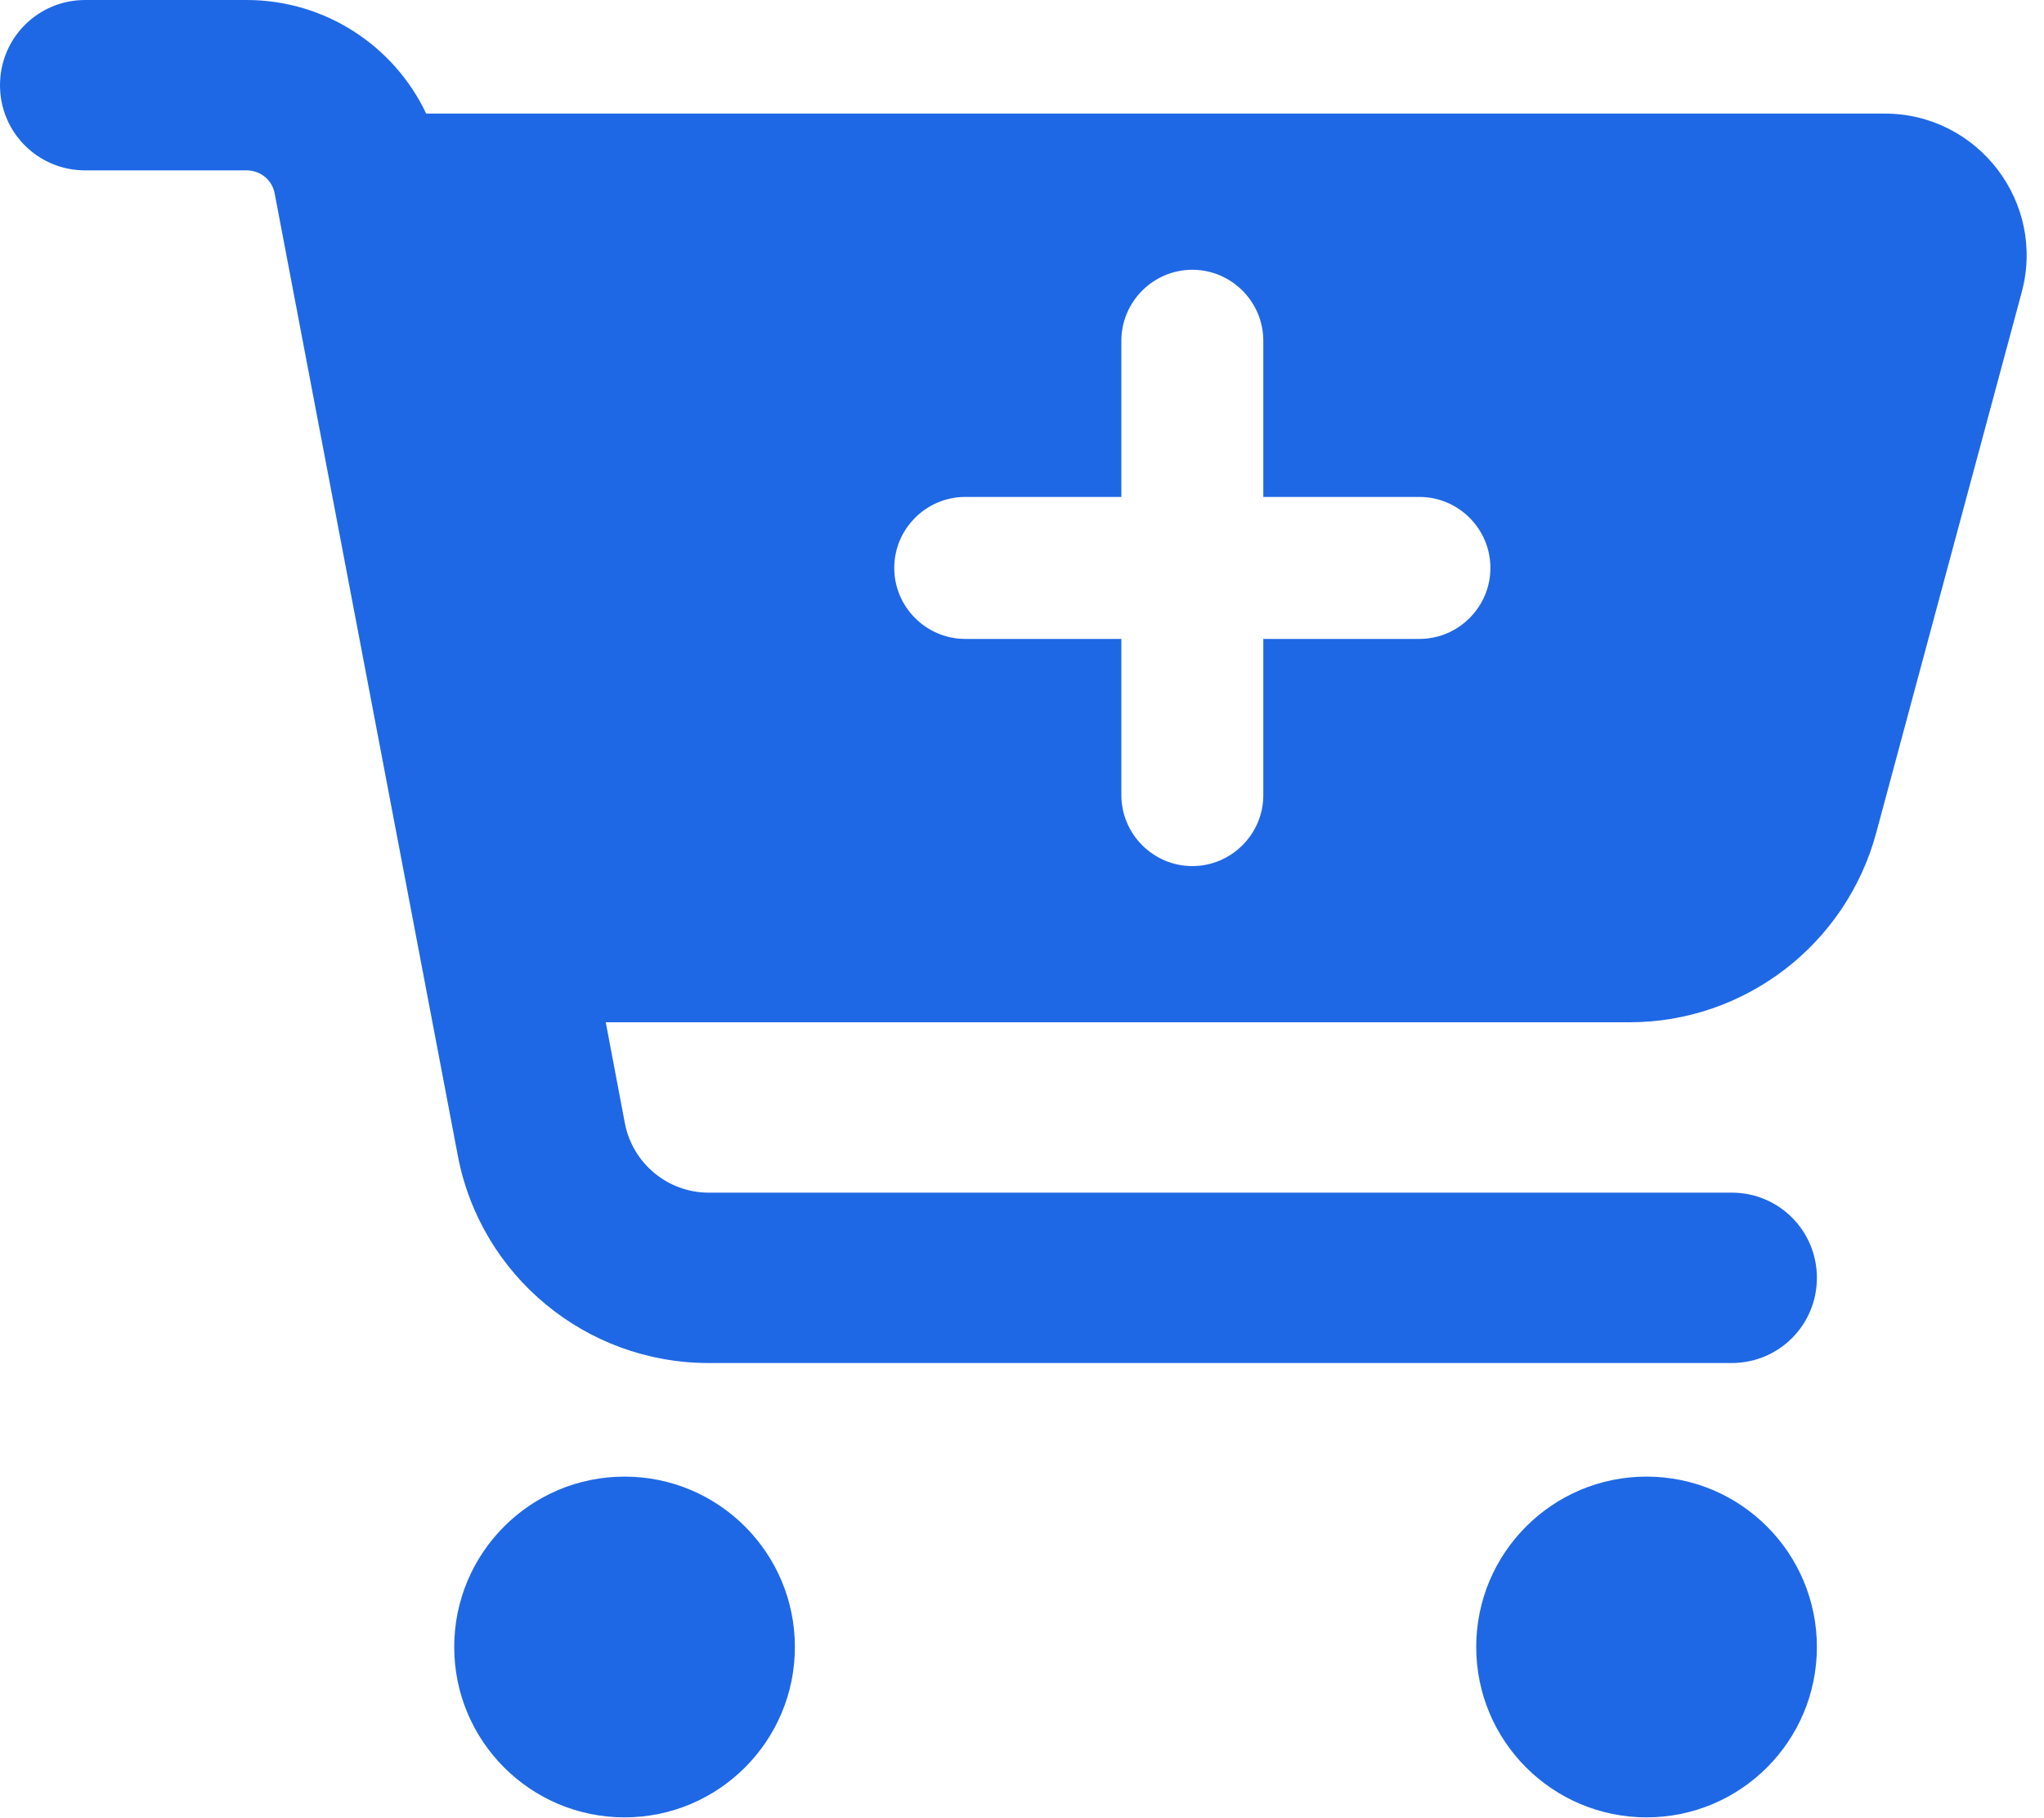
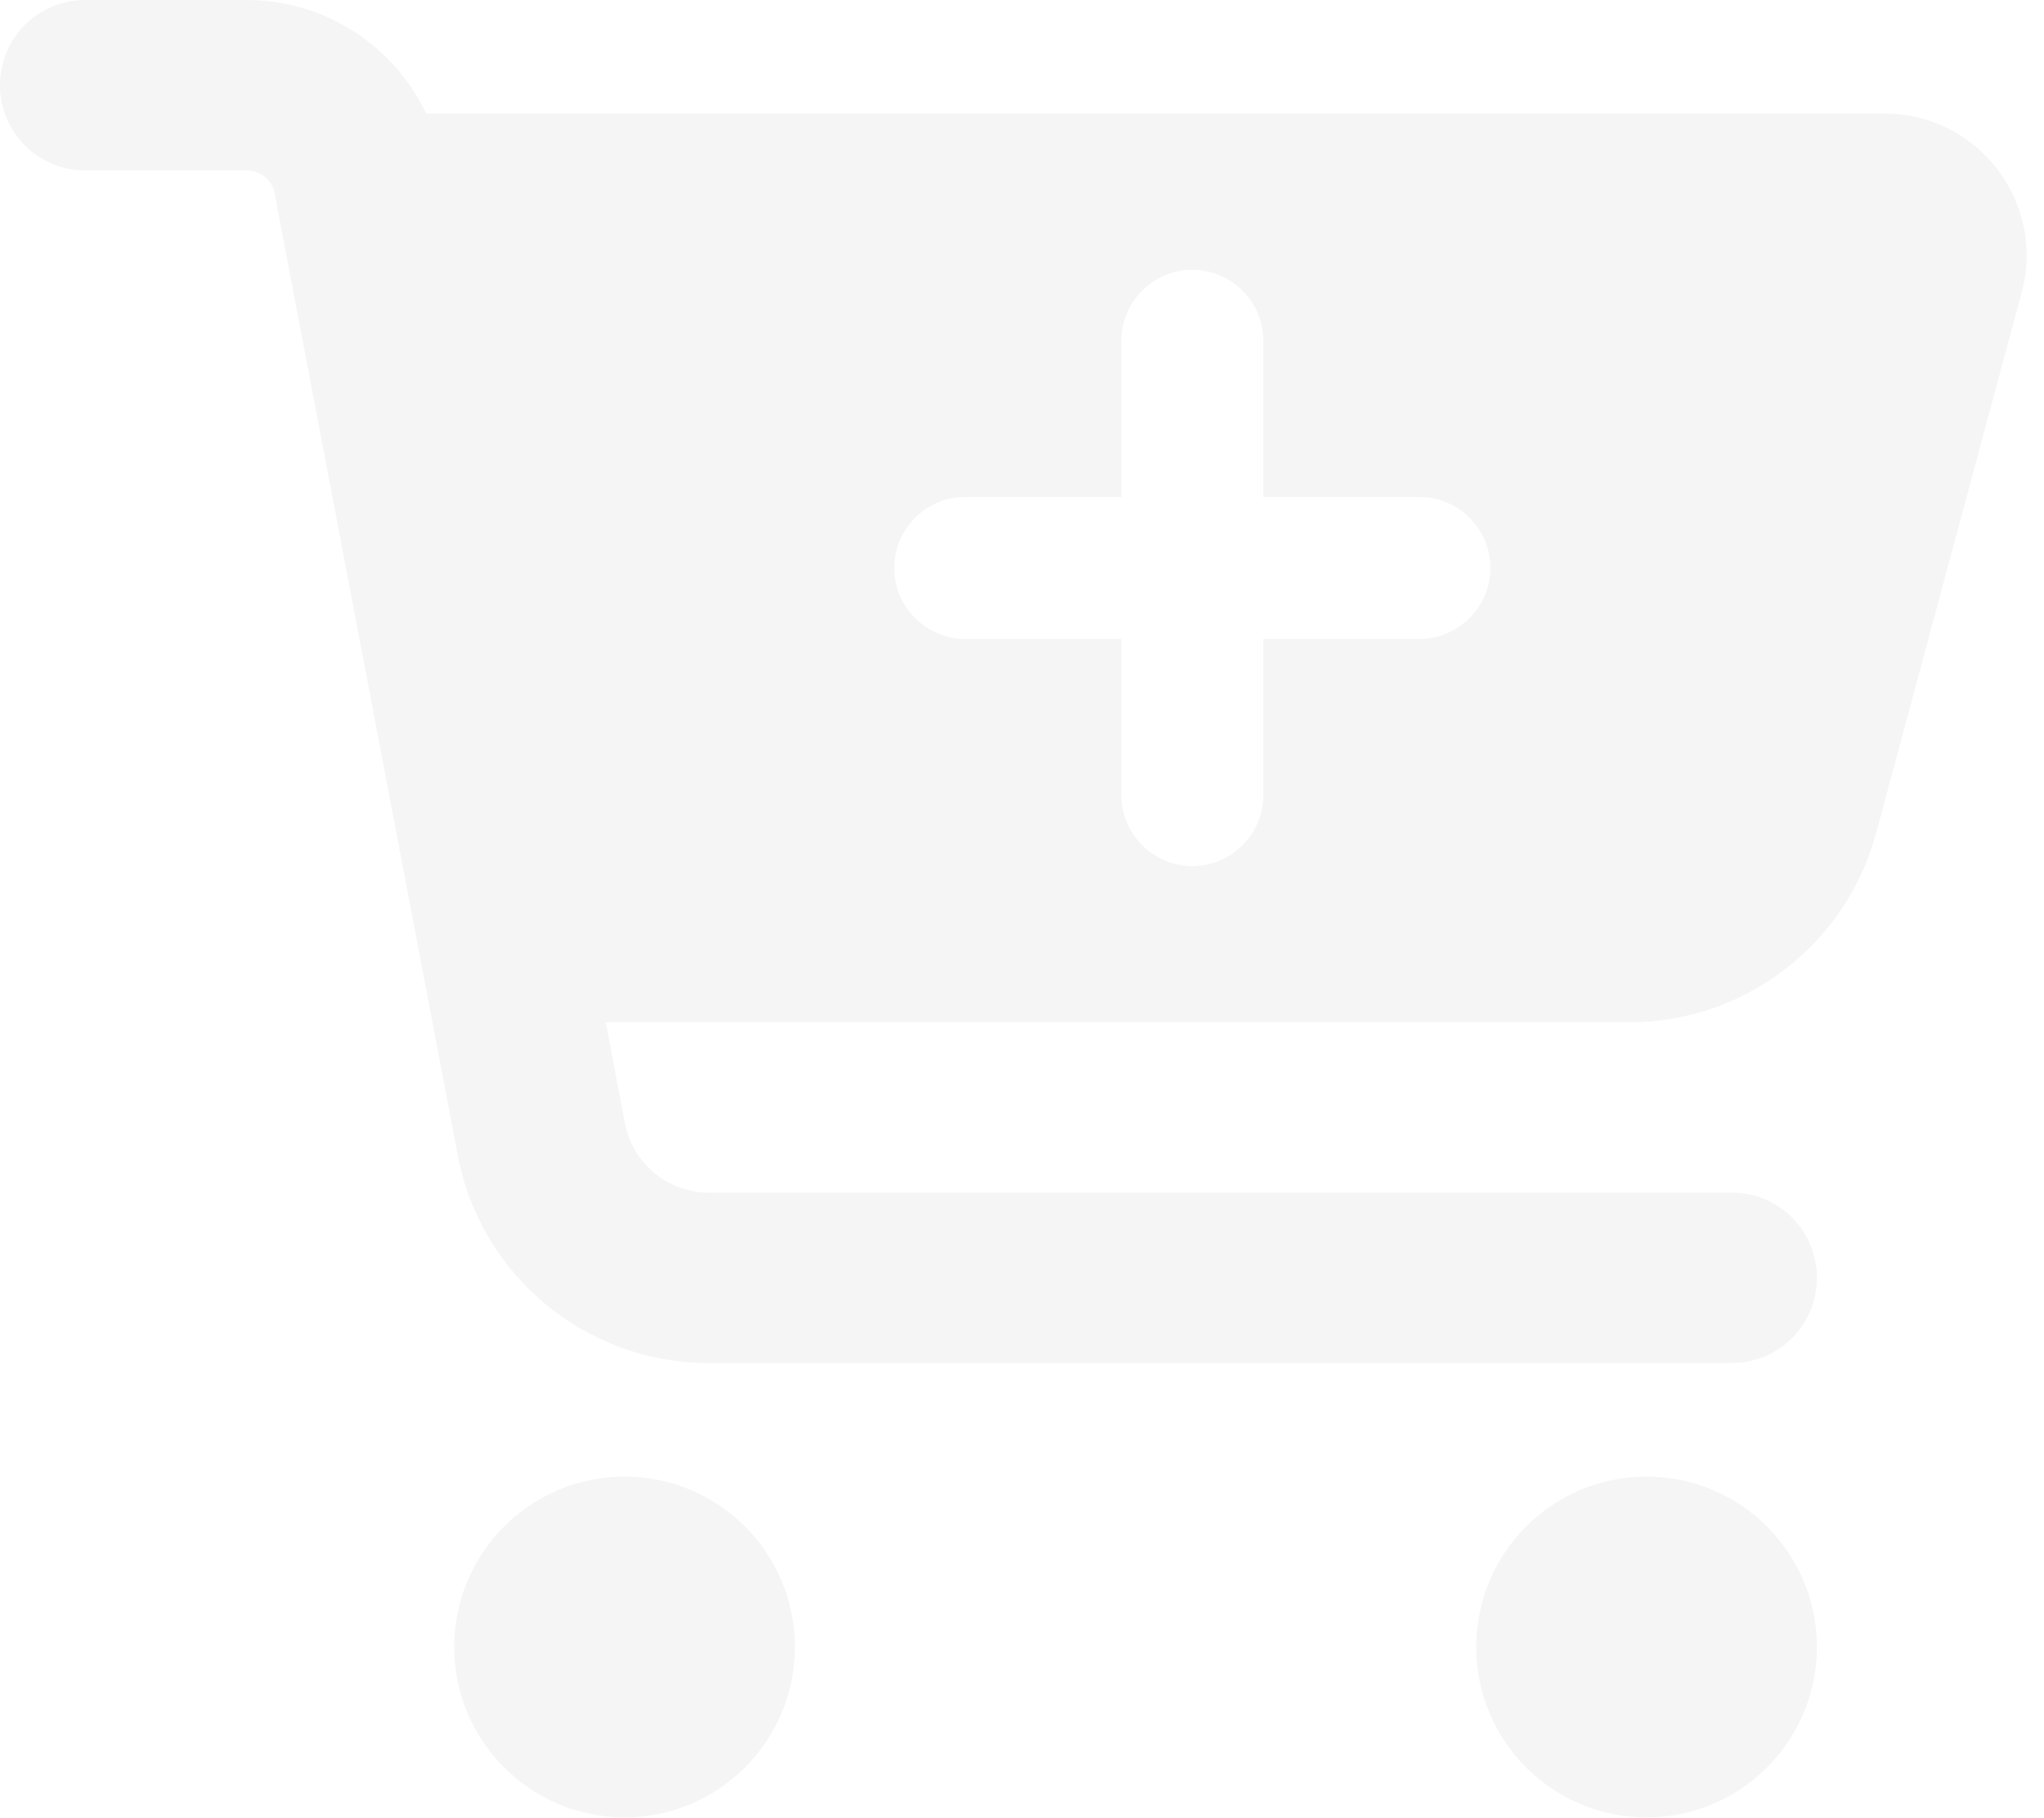
<svg xmlns="http://www.w3.org/2000/svg" height="1em" viewBox="0 0 576 512">
-   <style>svg{fill:#1f68e5}</style>
+   <style>svg{fill:#f5f5f5}</style>
  <path d="M0 24C0 10.7 10.7 0 24 0H69.5c22 0 41.5 12.8 50.6 32h411c26.3 0 45.5 25 38.6 50.4l-41 152.3c-8.5 31.4-37 53.3-69.5 53.3H170.7l5.4 28.5c2.2 11.3 12.1 19.5 23.6 19.5H488c13.3 0 24 10.7 24 24s-10.7 24-24 24H199.7c-34.6 0-64.3-24.6-70.7-58.5L77.4 54.5c-.7-3.8-4-6.5-7.9-6.5H24C10.7 48 0 37.3 0 24zM128 464a48 48 0 1 1 96 0 48 48 0 1 1 -96 0zm336-48a48 48 0 1 1 0 96 48 48 0 1 1 0-96zM252 160c0 11 9 20 20 20h44v44c0 11 9 20 20 20s20-9 20-20V180h44c11 0 20-9 20-20s-9-20-20-20H356V96c0-11-9-20-20-20s-20 9-20 20v44H272c-11 0-20 9-20 20z" />
</svg>
